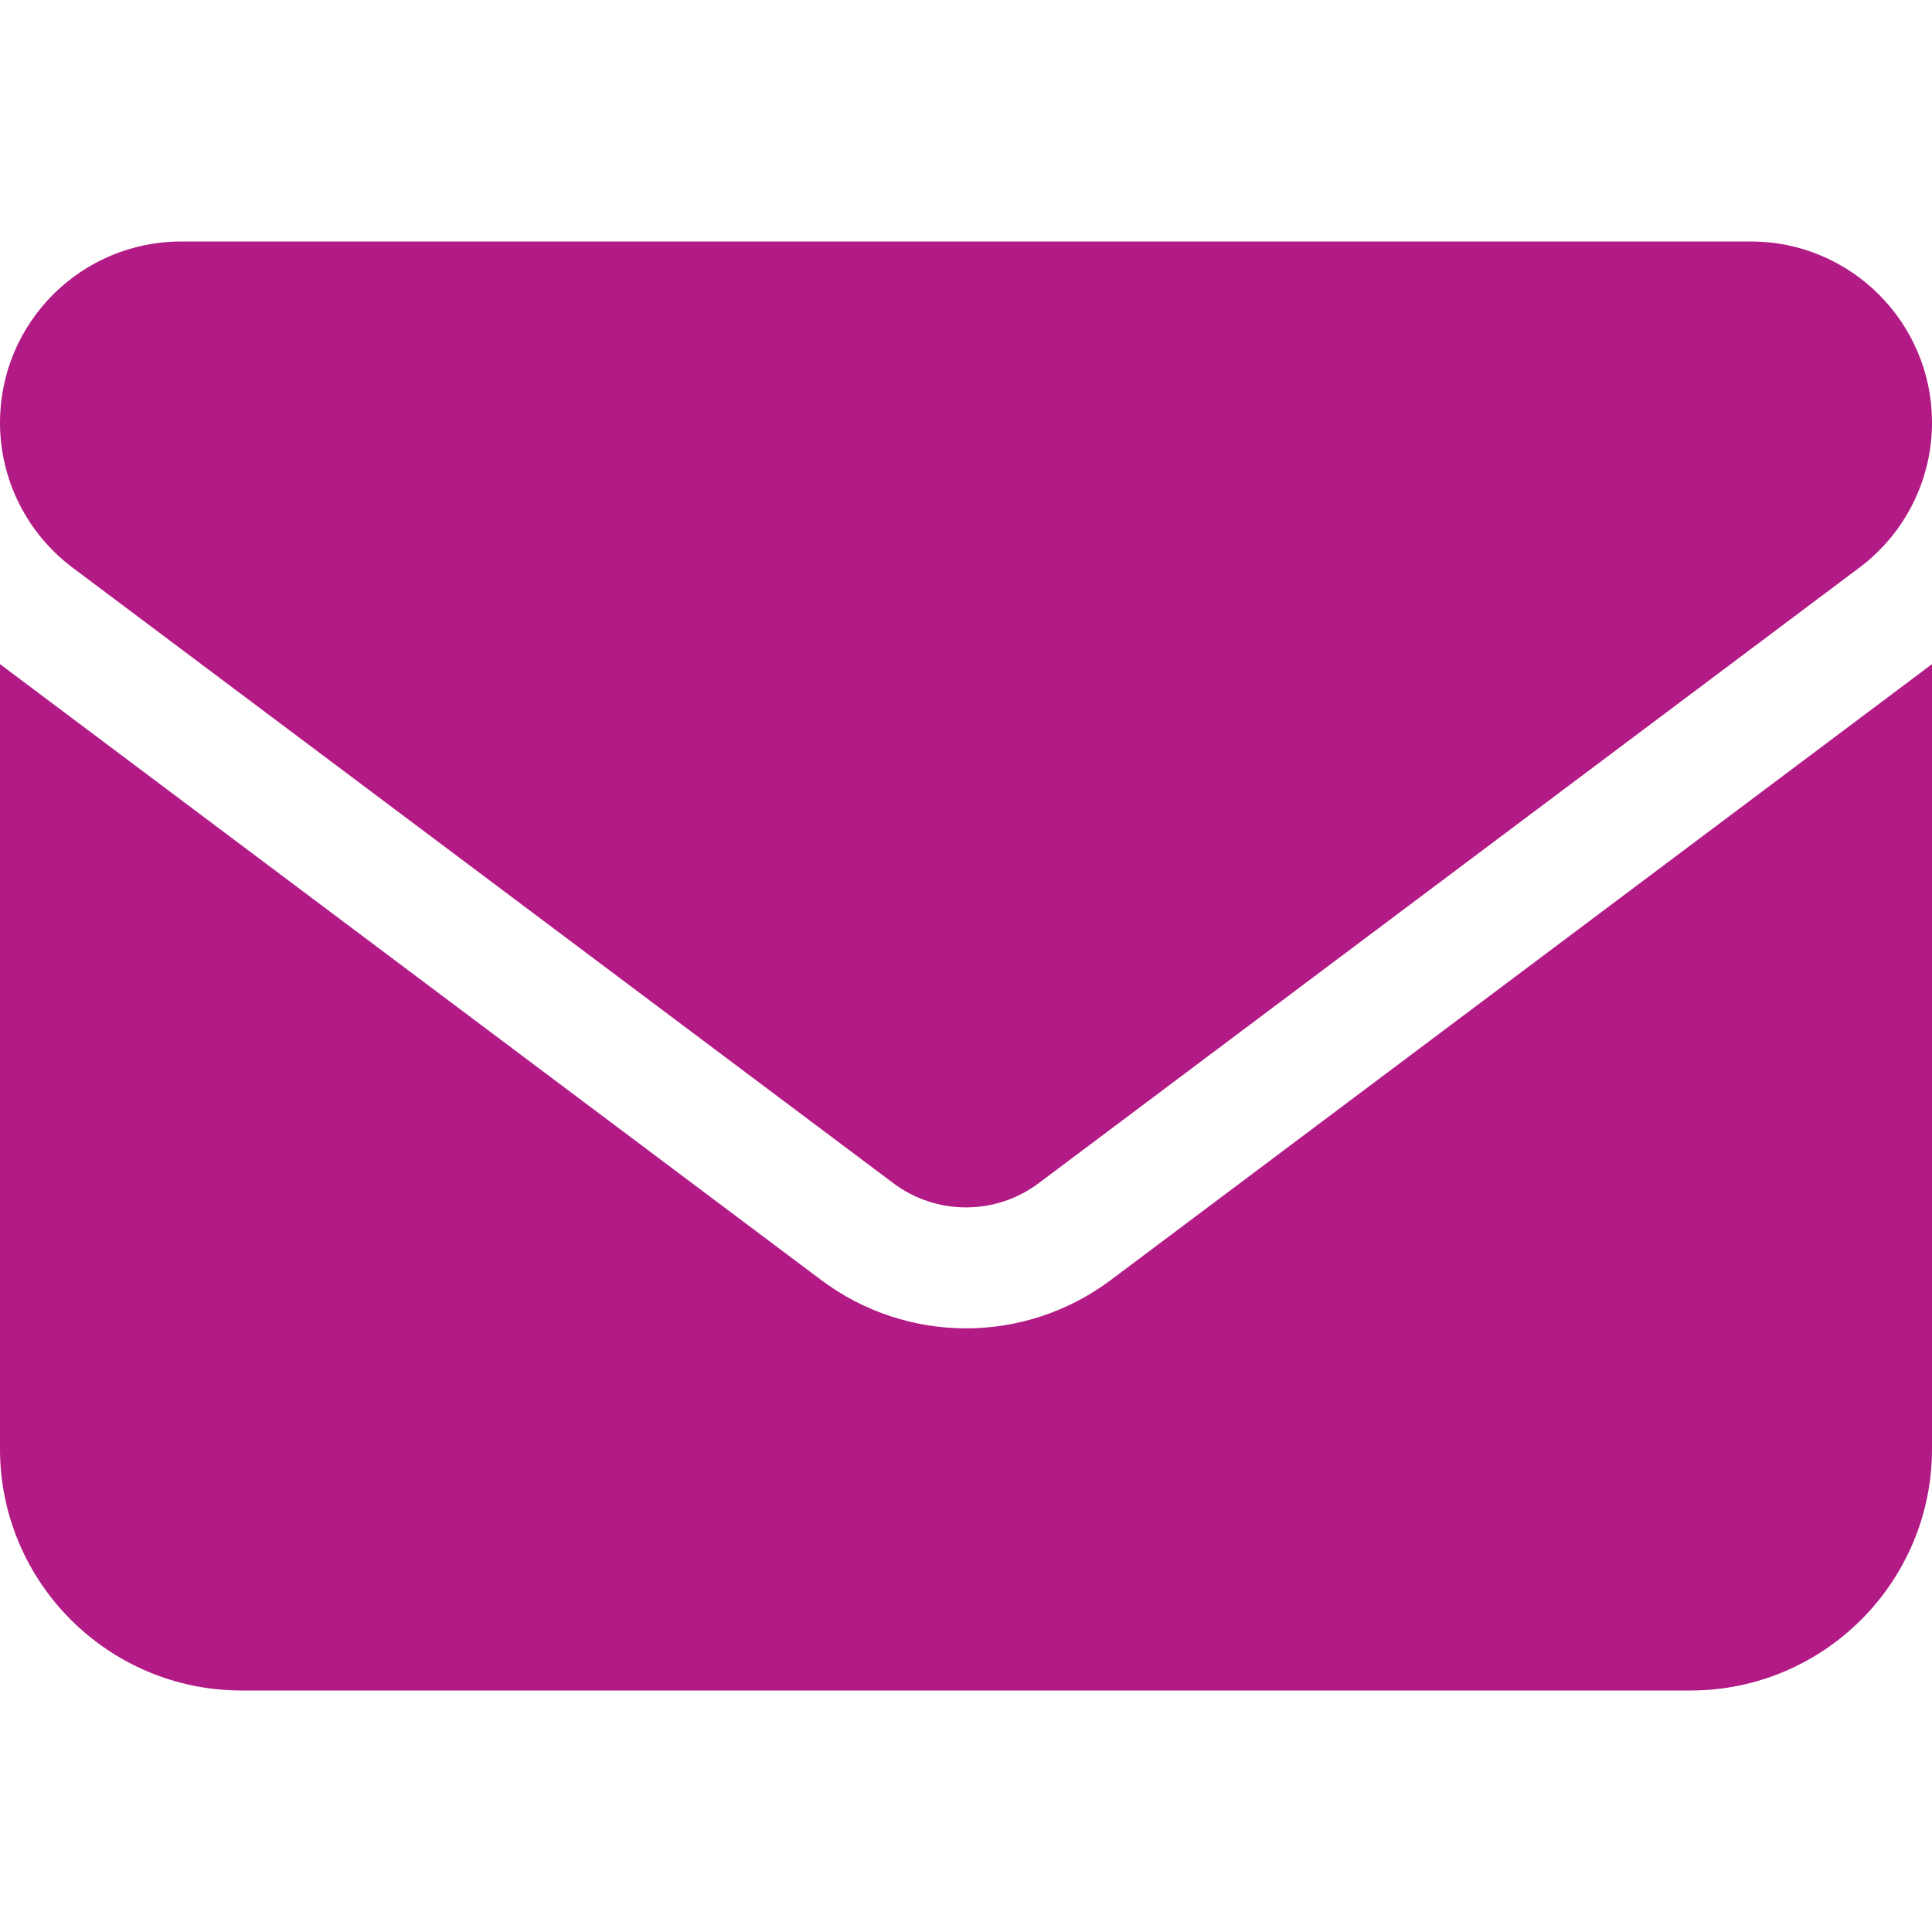
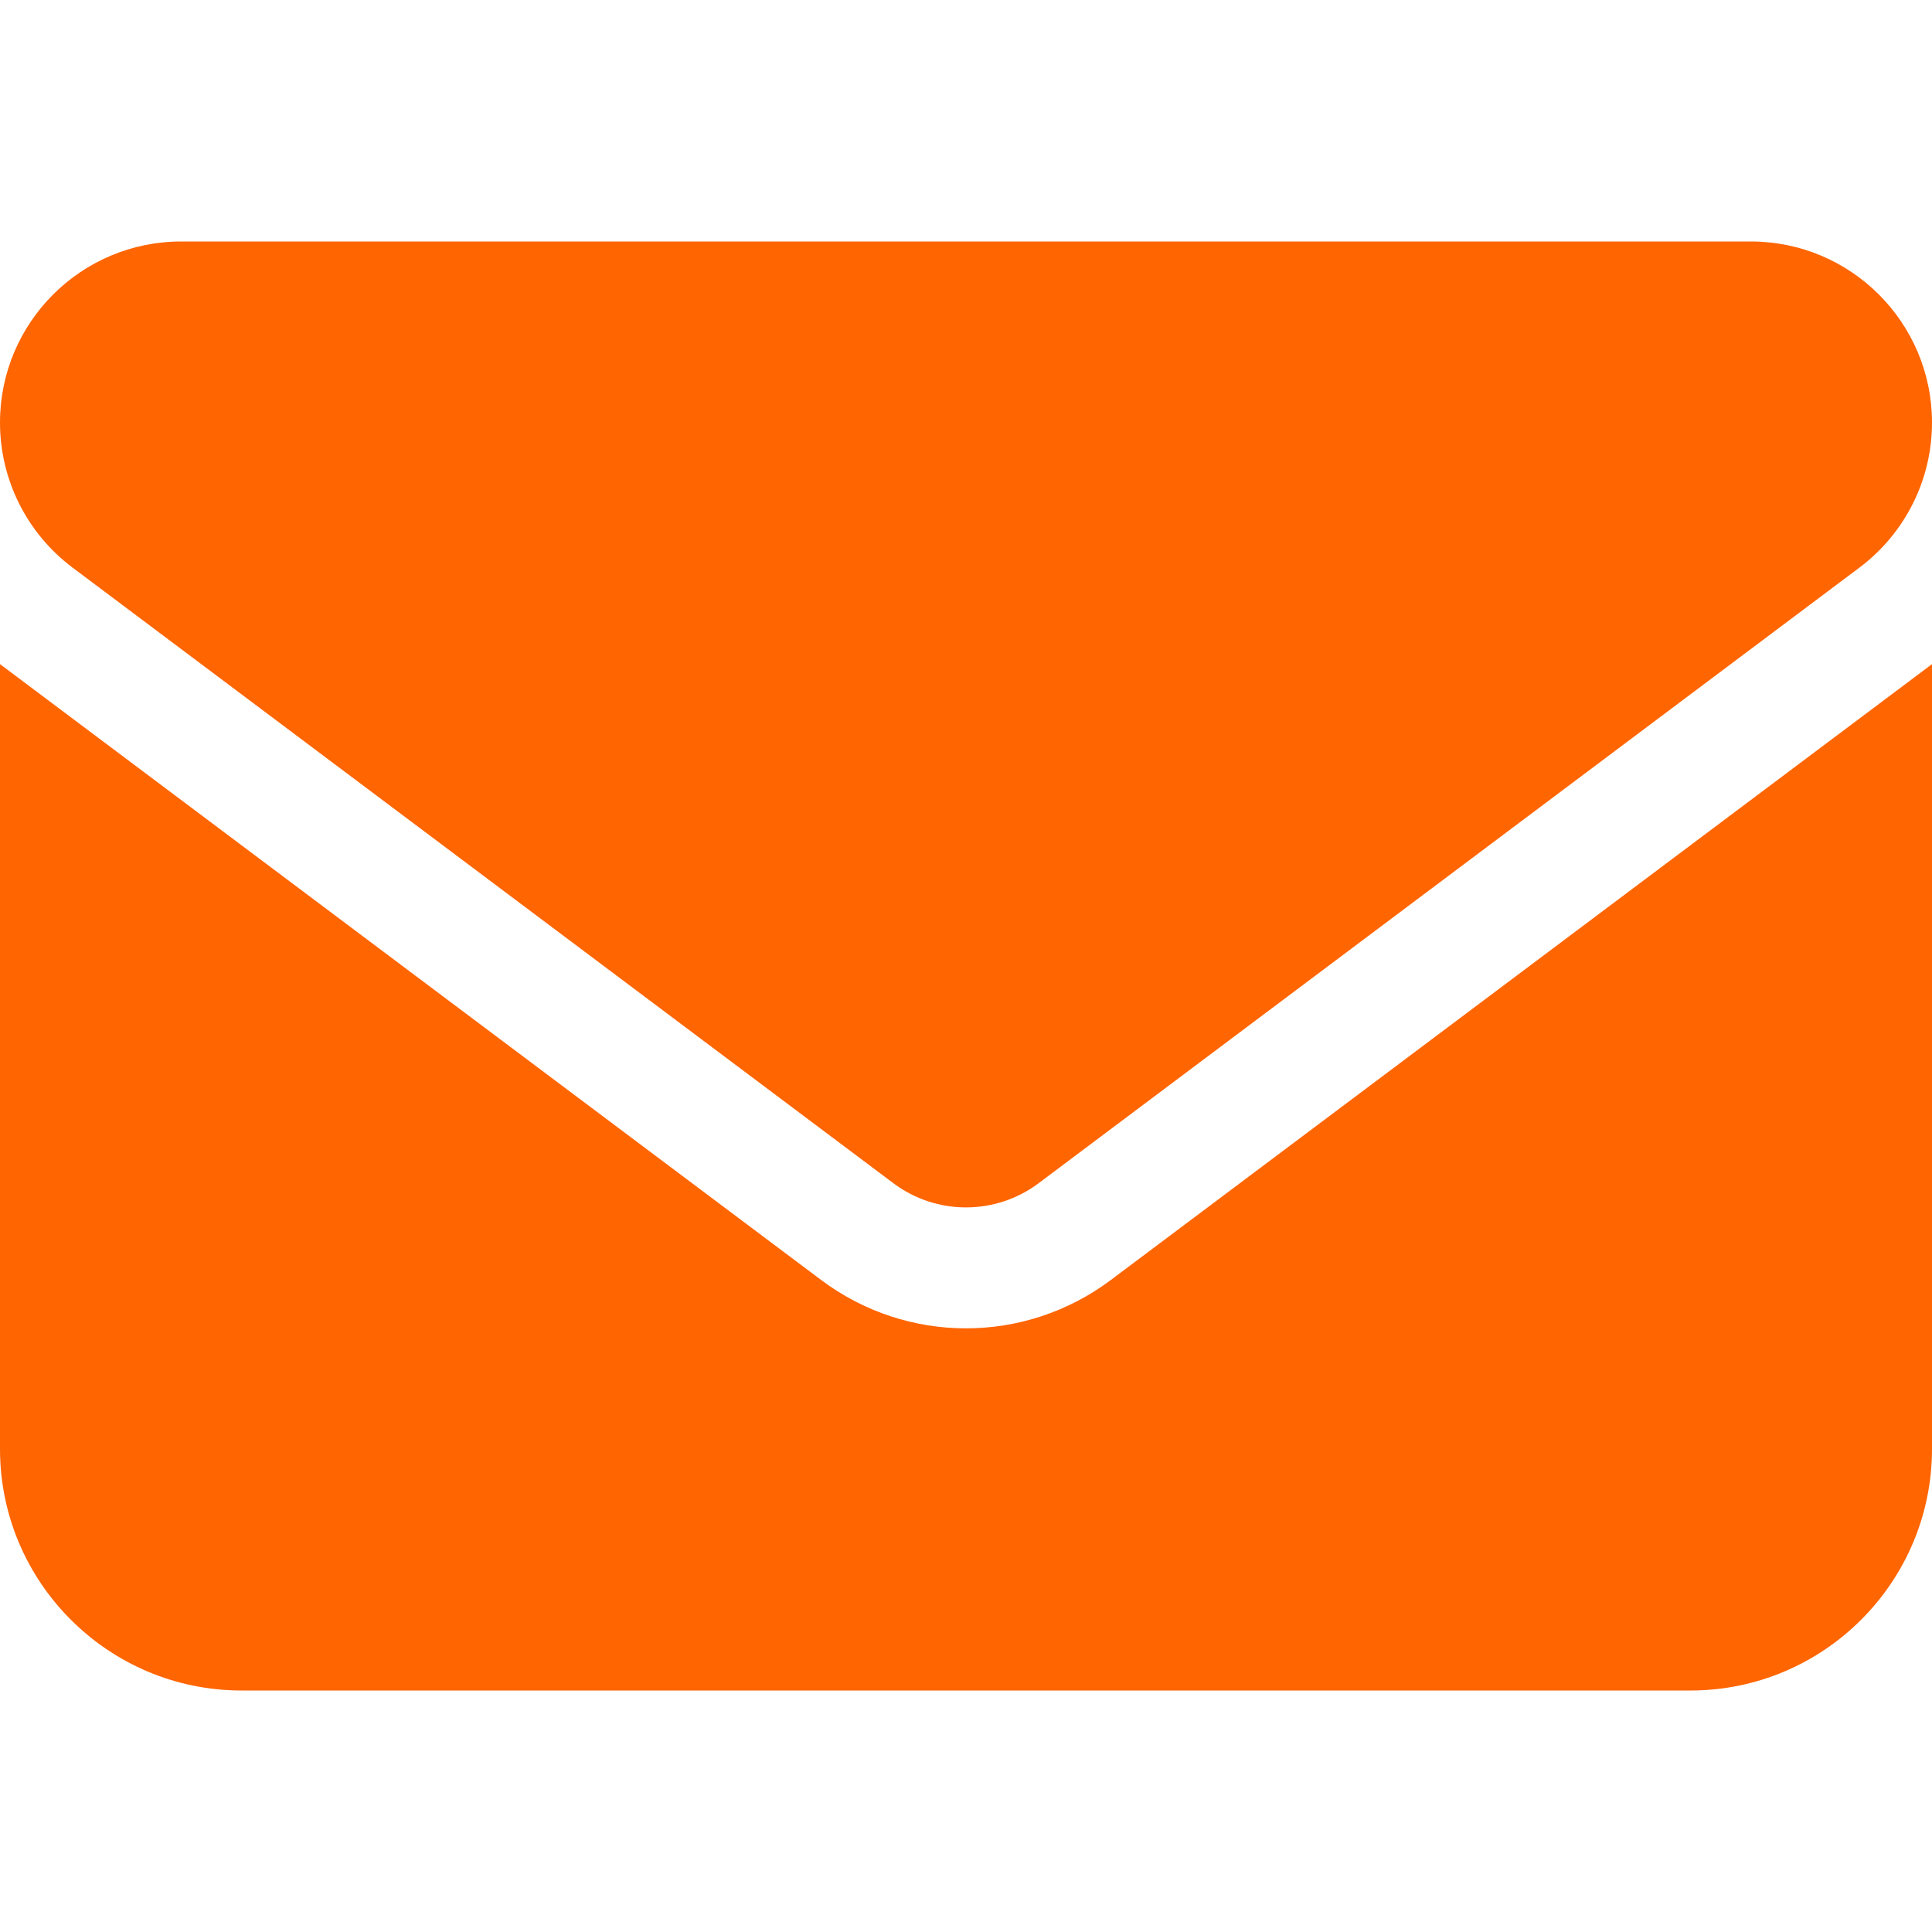
<svg xmlns="http://www.w3.org/2000/svg" viewBox="0 0 512 512">
-   <path fill="#b21a86" d="M48 64C21.5 64 0 85.5 0 112c0 15.1 7.1 29.3 19.2 38.4L236.8 313.6c11.4 8.5 27 8.5 38.4 0L492.8 150.4c12.1-9.1 19.2-23.3 19.2-38.4c0-26.5-21.5-48-48-48H48zM0 176V384c0 35.3 28.7 64 64 64H448c35.3 0 64-28.7 64-64V176L294.4 339.2c-22.8 17.1-54 17.1-76.8 0L0 176z" />
+   <path fill="#ff6501" d="M48 64C21.5 64 0 85.5 0 112c0 15.1 7.1 29.3 19.2 38.4L236.8 313.6c11.4 8.5 27 8.5 38.4 0L492.8 150.4c12.1-9.1 19.2-23.3 19.2-38.4c0-26.5-21.5-48-48-48H48zM0 176V384c0 35.3 28.7 64 64 64H448c35.3 0 64-28.7 64-64V176L294.4 339.2c-22.8 17.1-54 17.1-76.8 0L0 176z" />
</svg>
